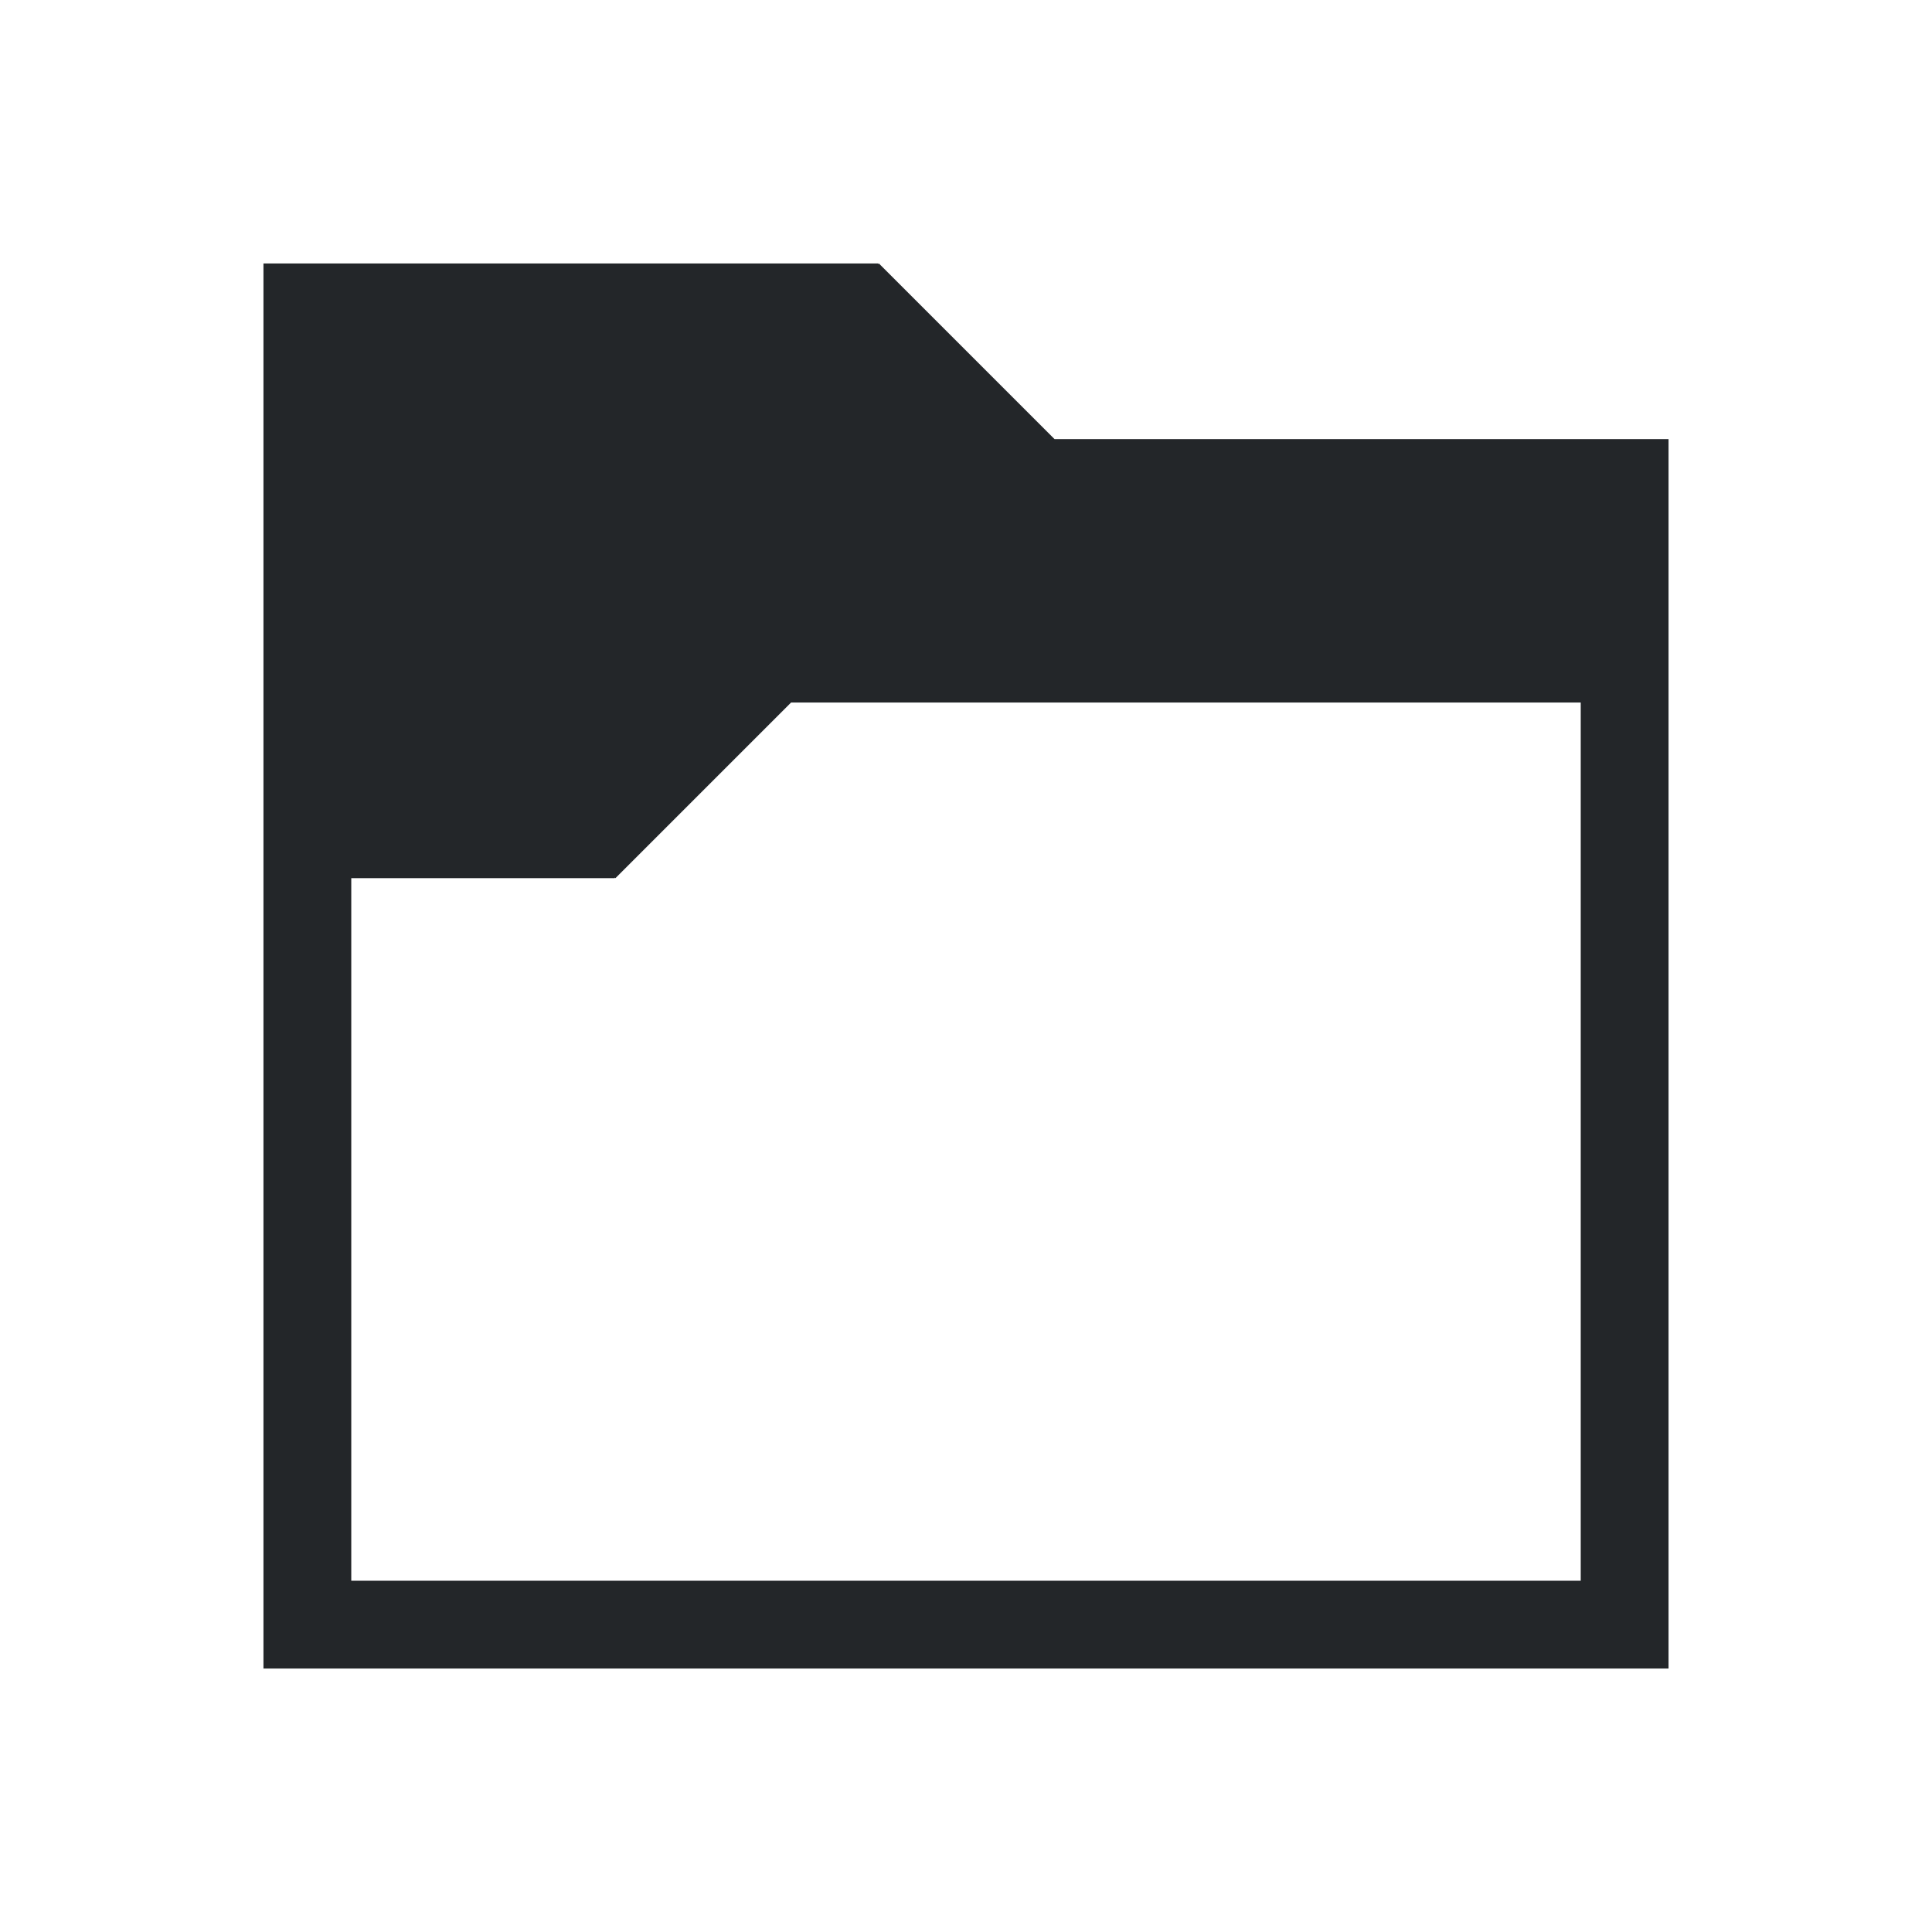
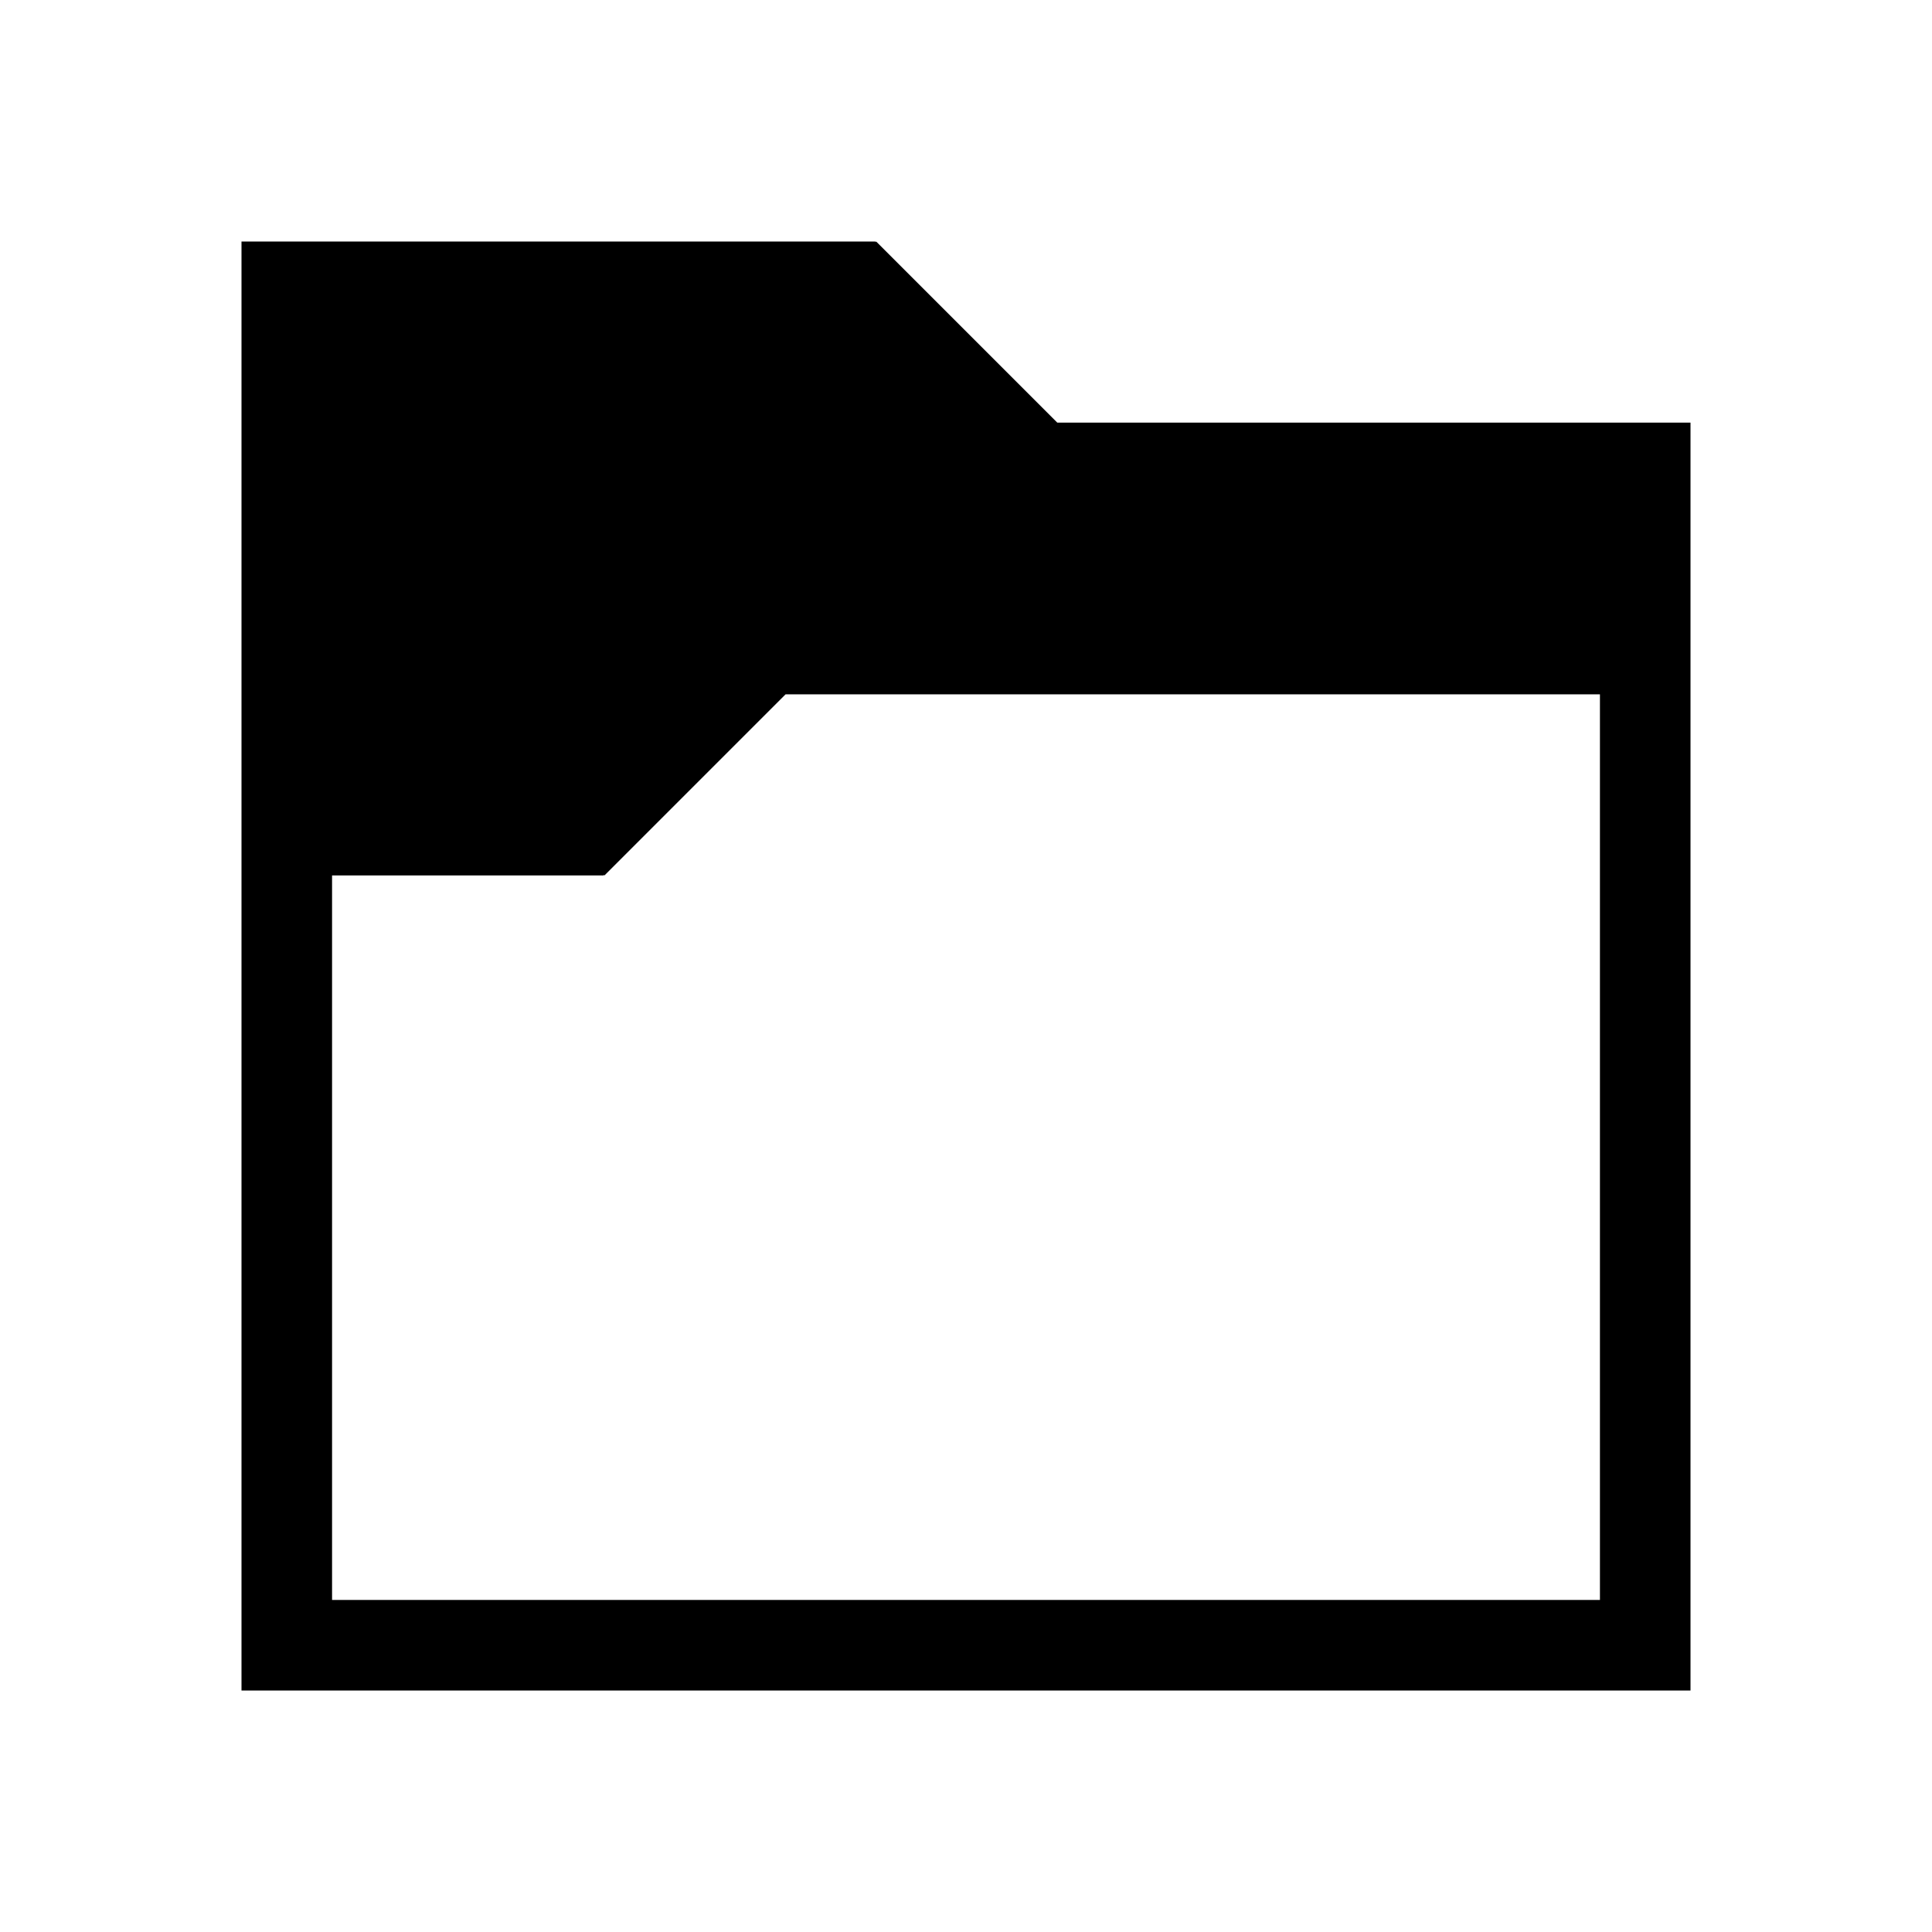
- <svg xmlns="http://www.w3.org/2000/svg" viewBox="0 0 22 22">
+ <svg xmlns="http://www.w3.org/2000/svg" height="16" width="16" id="svg6" version="1.1" viewBox="0 0 16 16">
  <defs id="defs3051">
-     <style type="text/css" id="current-color-scheme">
+     <style id="current-color-scheme" type="text/css">
      .ColorScheme-Text {
        color:#232629;
      }
      </style>
  </defs>
-   <path style="fill:currentColor;fill-opacity:1;stroke:none" d="m3 3v1 15h1 15v-1-13h-6.992l-2-2-.008.008v-.008h-6-1m6.008 5h8.992v10h-14v-8h3v-.008l.008.008 2-2" class="ColorScheme-Text" />
+   <path id="path4" class="ColorScheme-Text" d="M 2,2 V 2.75 14 H 2.75 14 V 13.25 3.5 H 8.756 L 7.256,2 7.25,2.006 V 2 H 2.75 2 m 4.506,3.75 h 6.744 v 7.5 H 2.75 v -6 h 2.25 V 7.244 l 0.006,0.006 1.5,-1.5" style="fill:#000000;fill-opacity:1;stroke:none;stroke-width:1" />
</svg>
